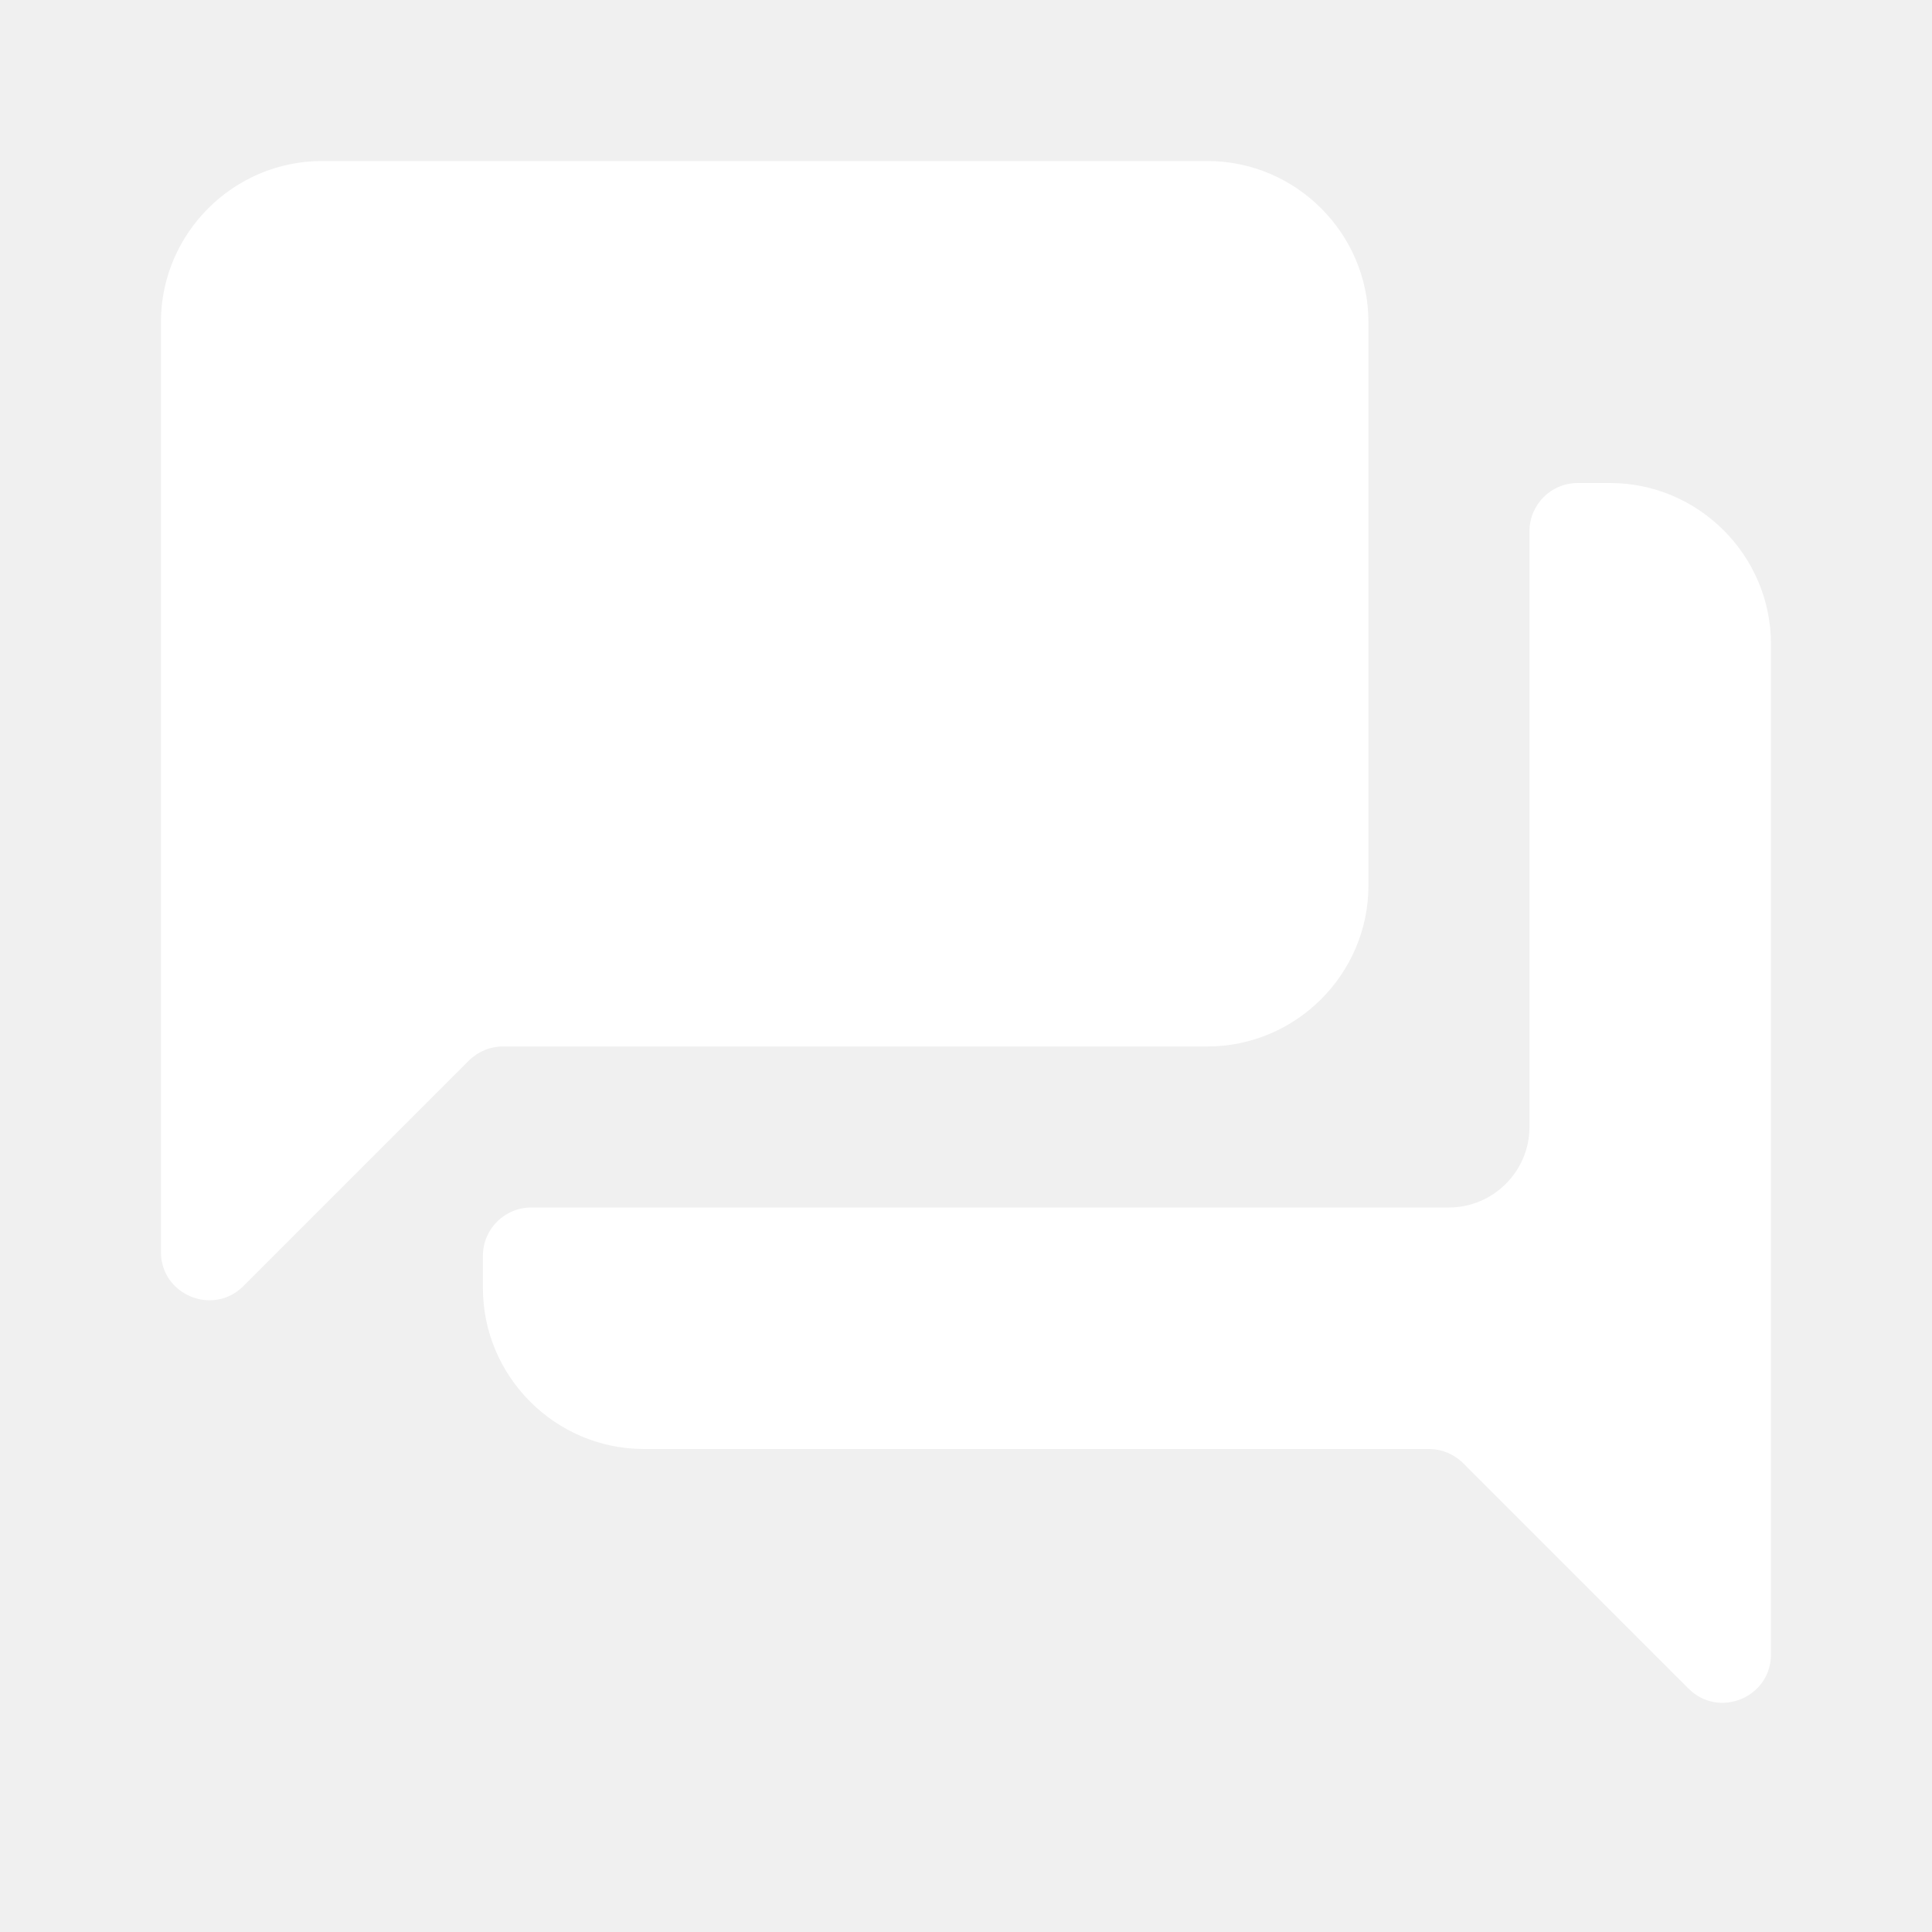
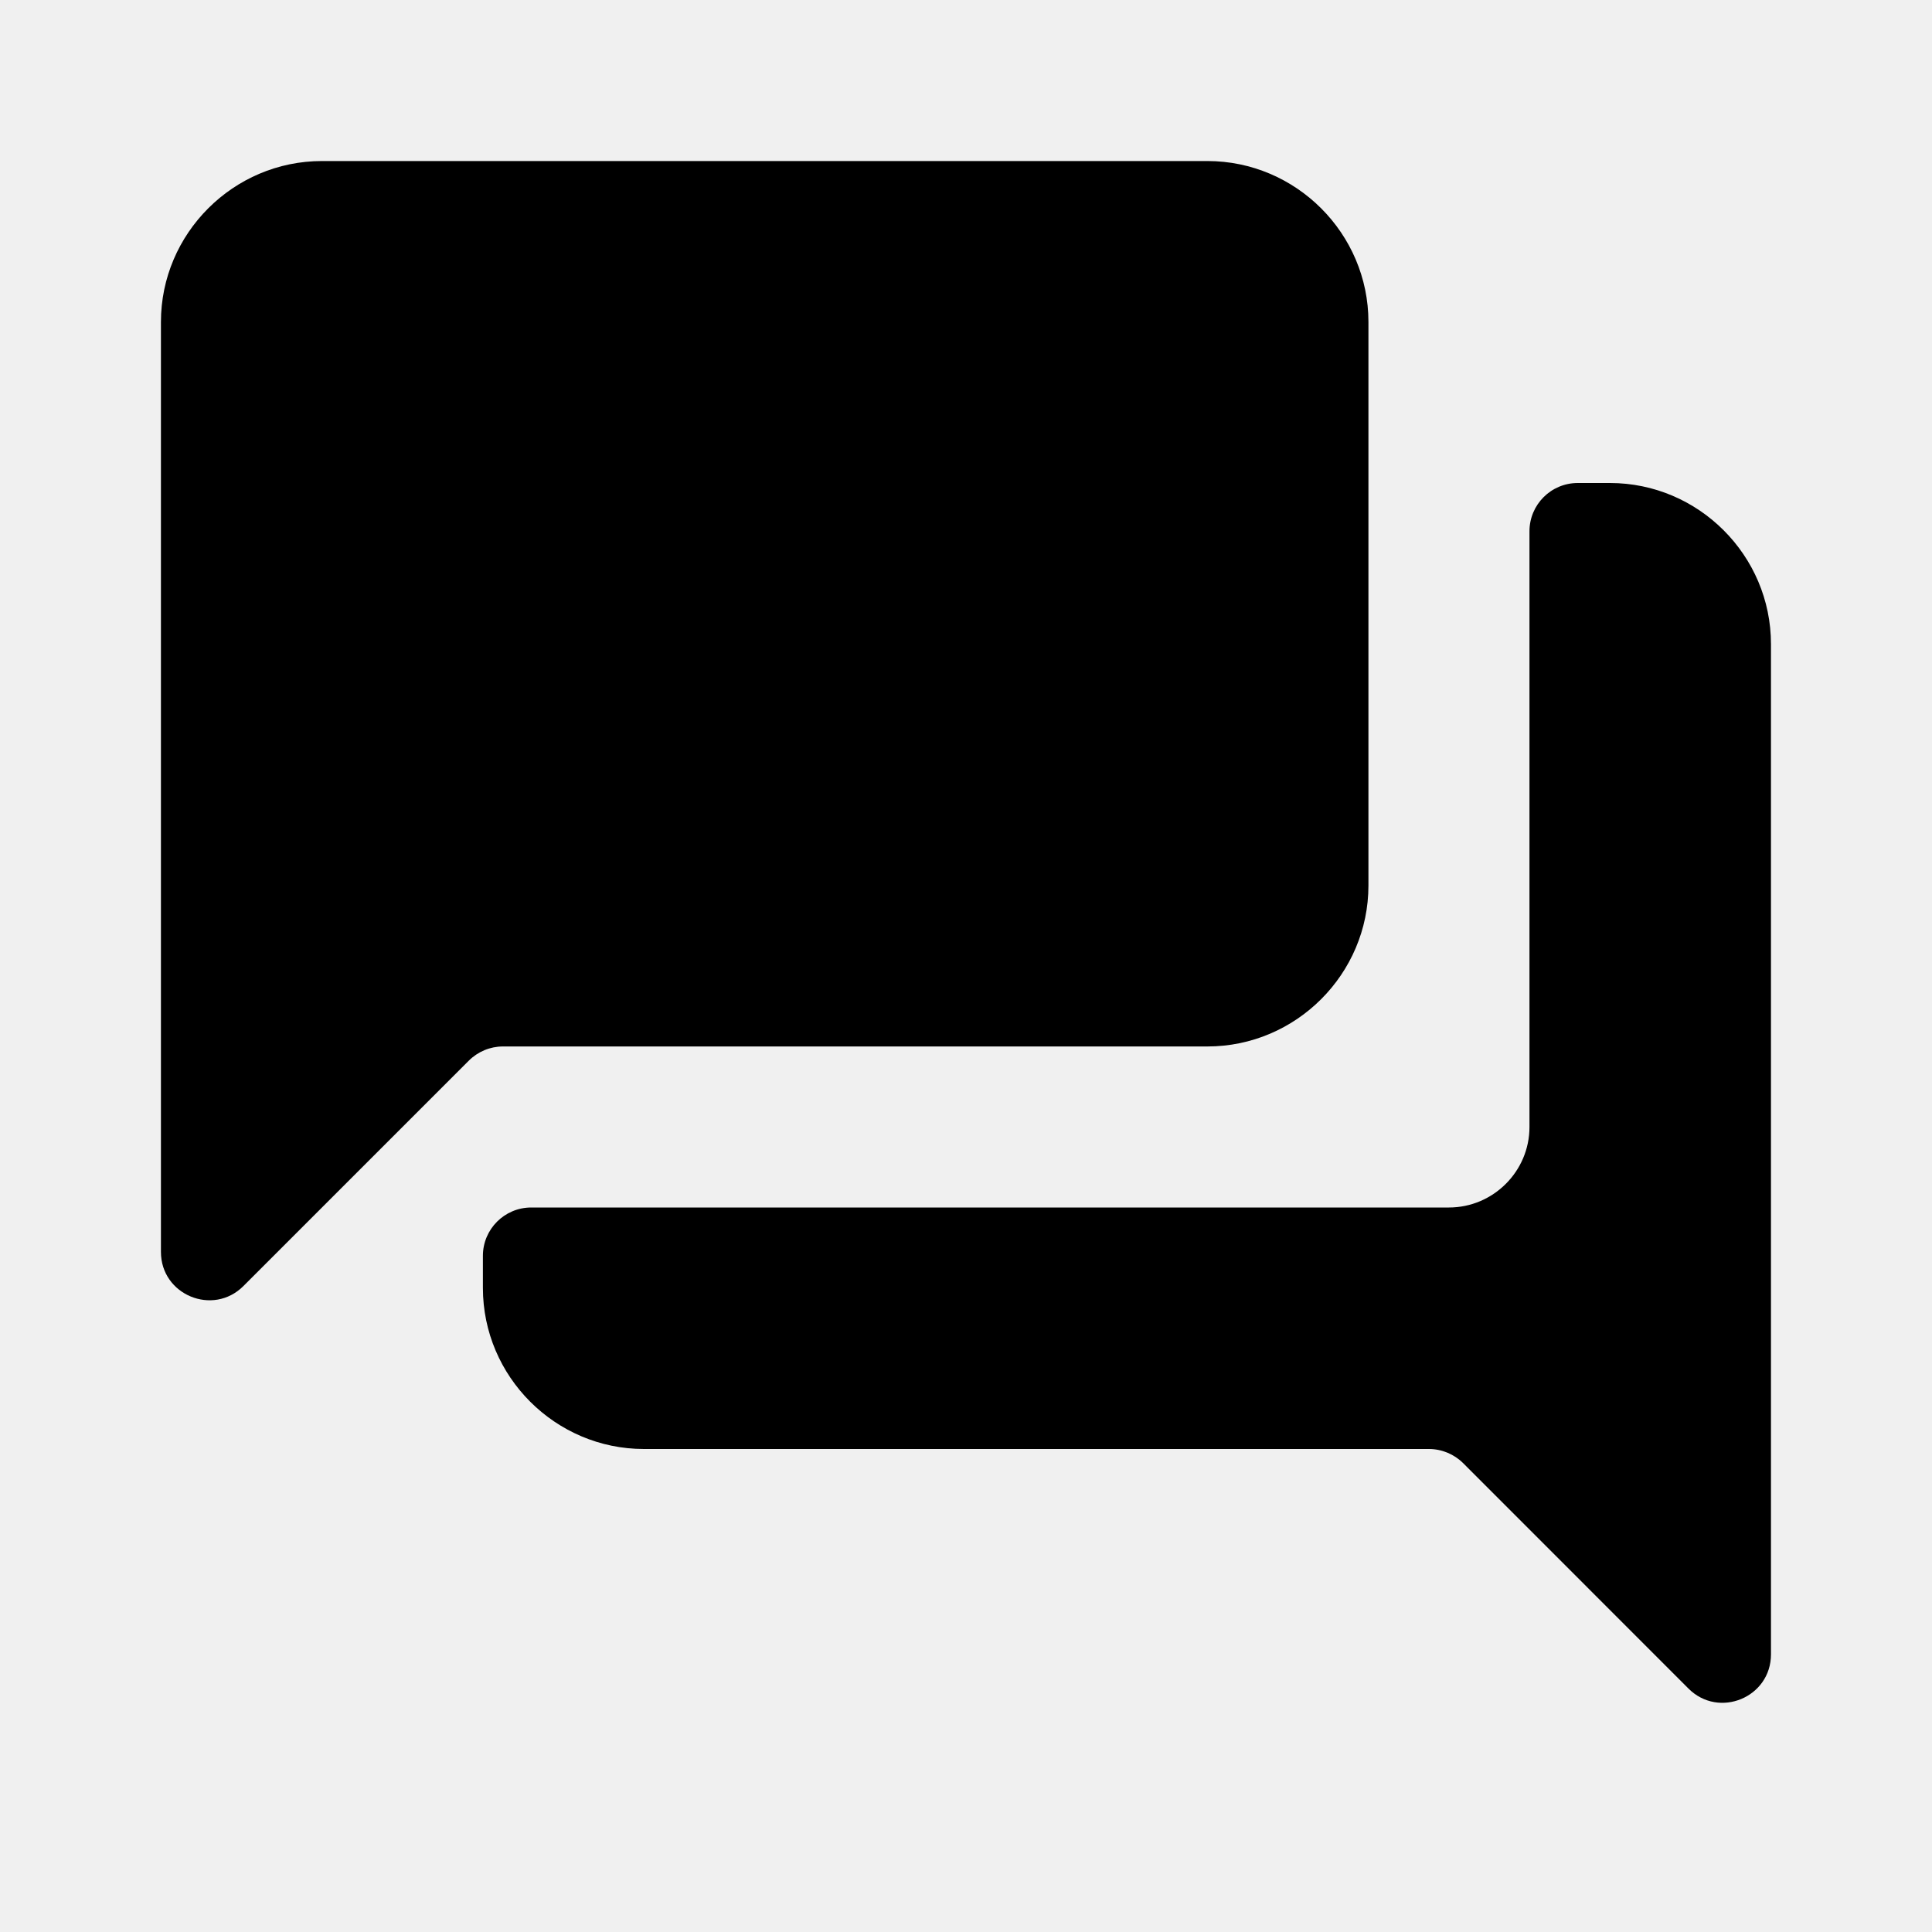
<svg xmlns="http://www.w3.org/2000/svg" width="20" height="20" viewBox="0 0 20 20" fill="none">
  <g clip-path="url(#clip0_5163_1351)">
-     <path d="M16.666 5H16.333C16.056 5 15.833 5.224 15.833 5.5V11.667C15.833 12.125 15.458 12.5 14.999 12.5H5.499C5.223 12.5 4.999 12.724 4.999 13V13.333C4.999 14.25 5.749 15 6.666 15H14.792C14.925 15 15.052 15.053 15.146 15.146L17.479 17.48C17.794 17.795 18.333 17.572 18.333 17.126V6.667C18.333 5.75 17.583 5 16.666 5ZM14.166 9.167V3.333C14.166 2.417 13.416 1.667 12.499 1.667H3.333C2.416 1.667 1.666 2.417 1.666 3.333V12.96C1.666 13.405 2.205 13.628 2.52 13.313L4.853 10.98C4.947 10.886 5.074 10.833 5.206 10.833H12.499C13.416 10.833 14.166 10.083 14.166 9.167Z" fill="white" />
+     <path d="M16.666 5H16.333C16.056 5 15.833 5.224 15.833 5.5V11.667C15.833 12.125 15.458 12.5 14.999 12.5H5.499C5.223 12.5 4.999 12.724 4.999 13V13.333C4.999 14.25 5.749 15 6.666 15H14.792C14.925 15 15.052 15.053 15.146 15.146L17.479 17.48C17.794 17.795 18.333 17.572 18.333 17.126V6.667C18.333 5.75 17.583 5 16.666 5ZM14.166 9.167V3.333C14.166 2.417 13.416 1.667 12.499 1.667H3.333C2.416 1.667 1.666 2.417 1.666 3.333V12.96C1.666 13.405 2.205 13.628 2.52 13.313L4.853 10.98C4.947 10.886 5.074 10.833 5.206 10.833H12.499C13.416 10.833 14.166 10.083 14.166 9.167Z" fill="currentColor" />
  </g>
  <defs>
    <clipPath id="clip0_5163_1351">
-       <rect width="20" height="20" fill="white" />
+       <rect width="20" height="20" fill="currentColor" />
    </clipPath>
  </defs>
</svg>
